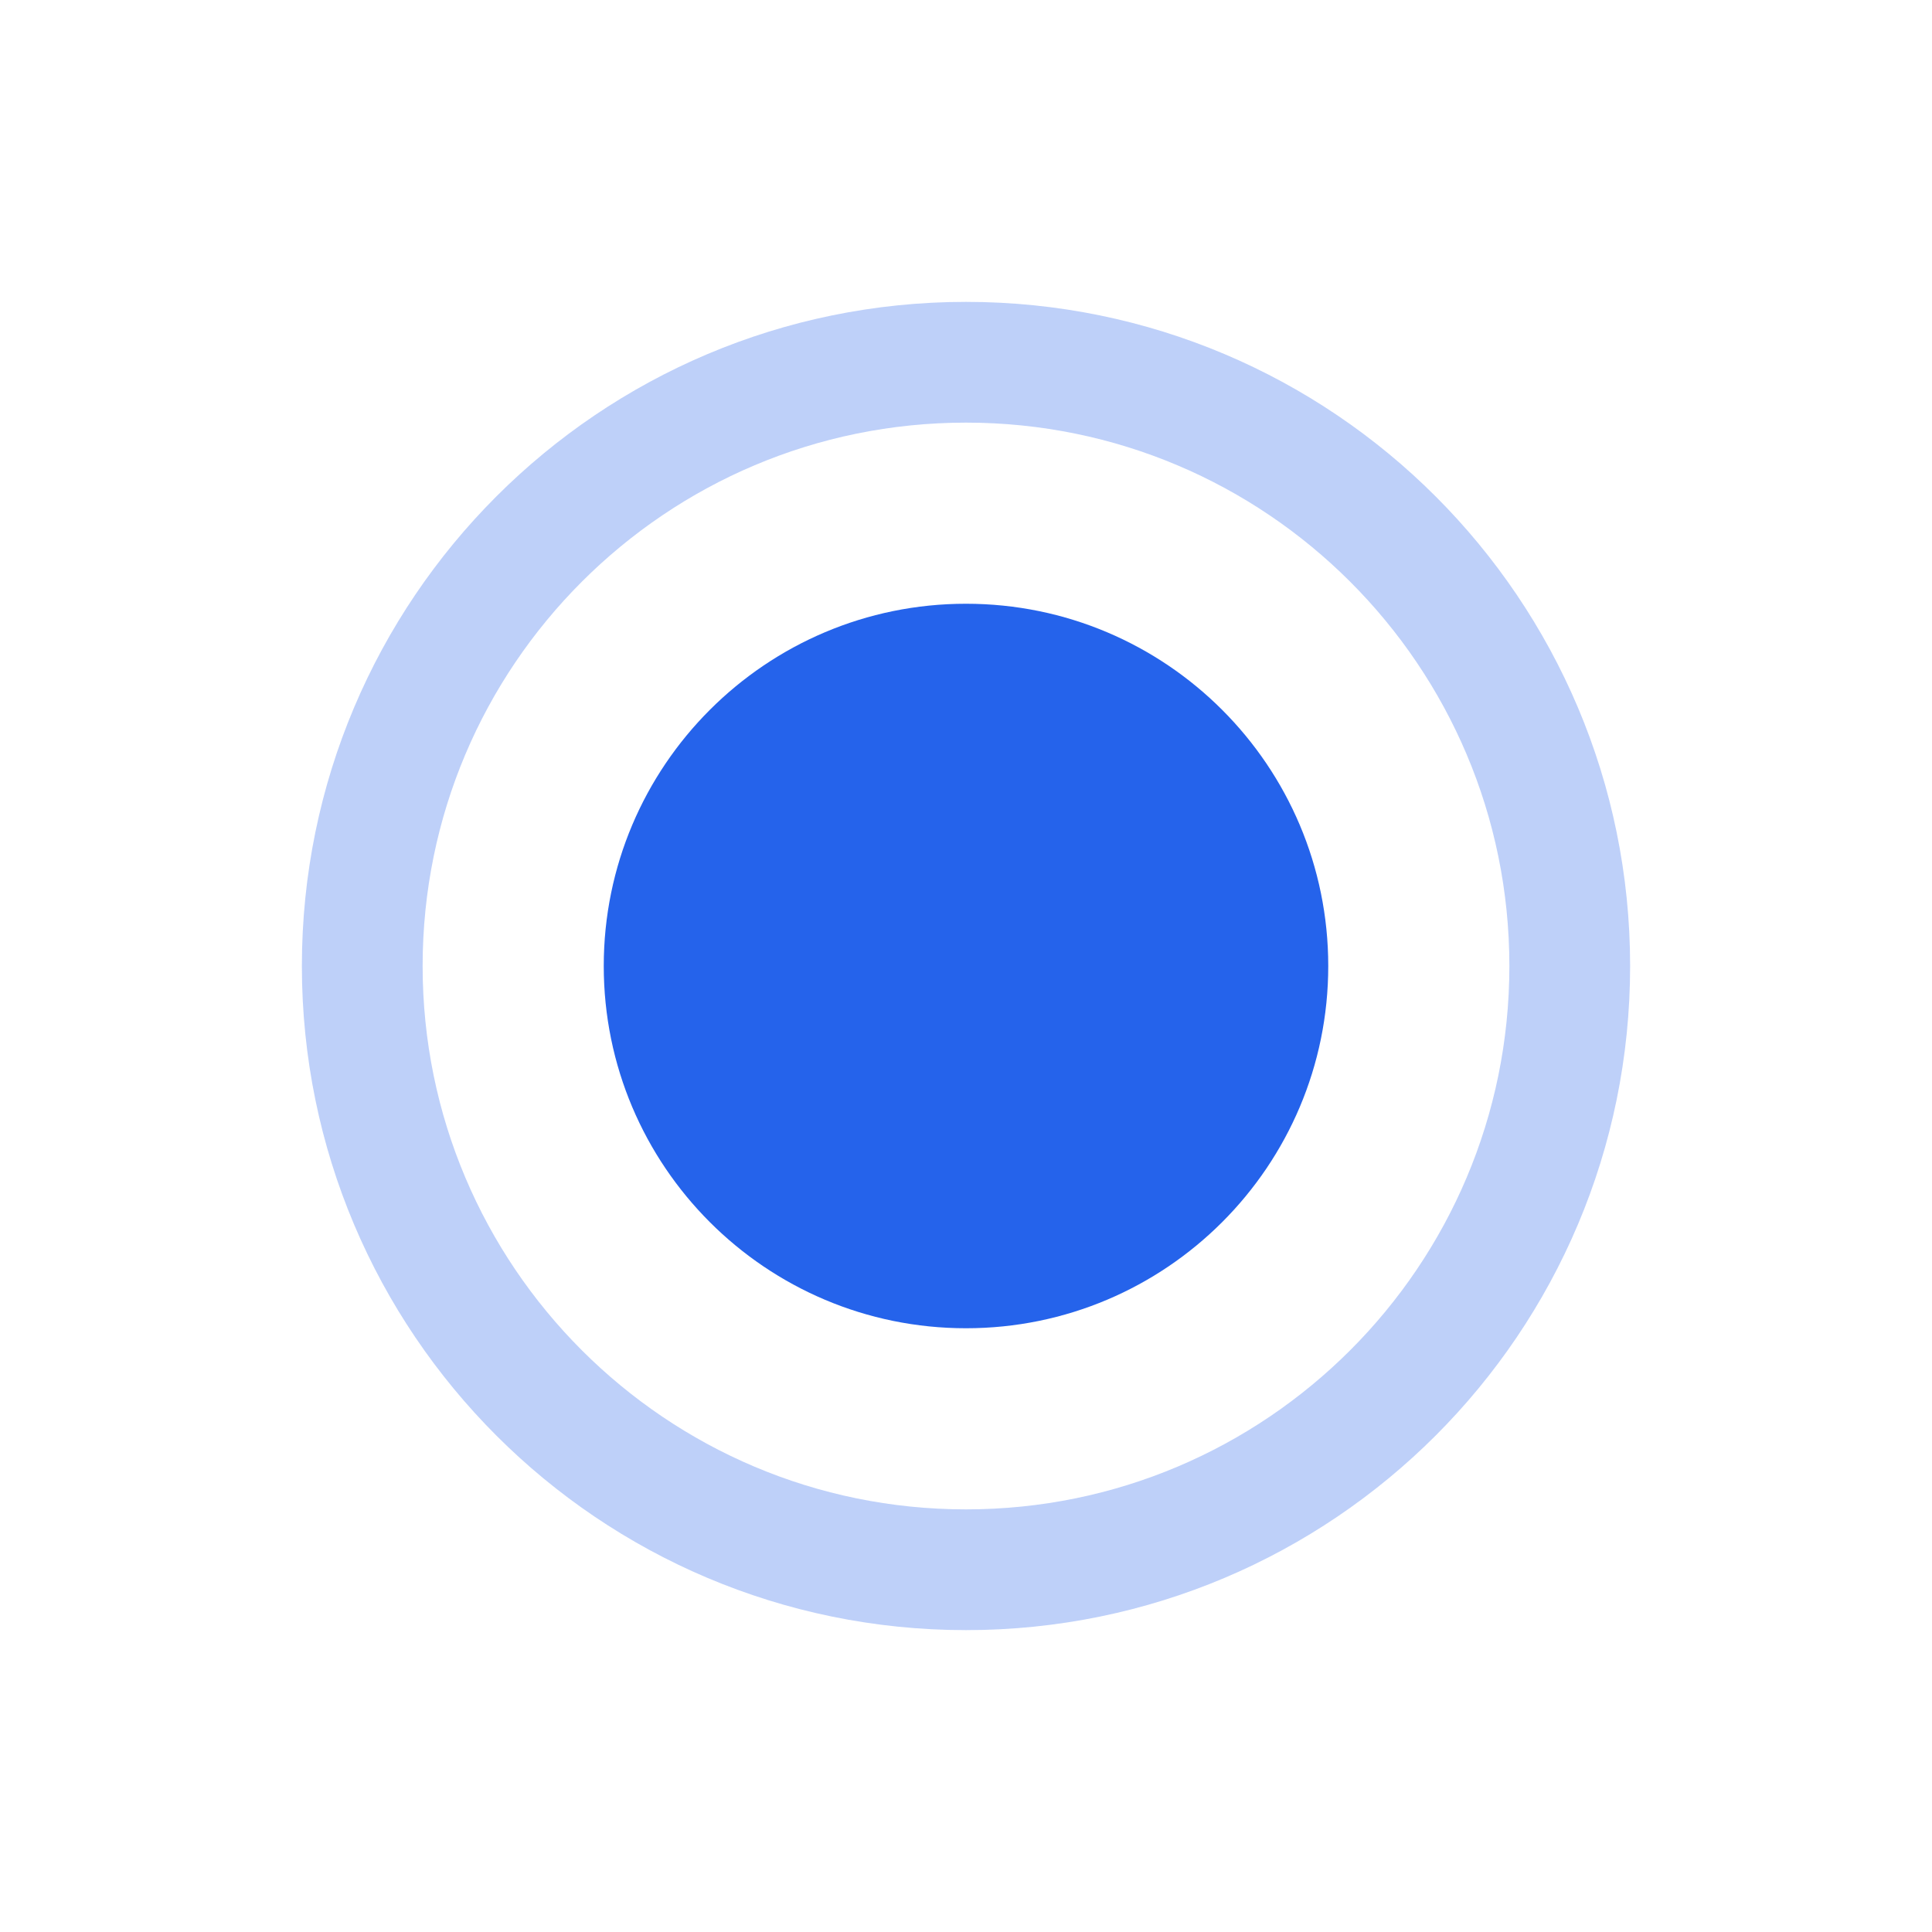
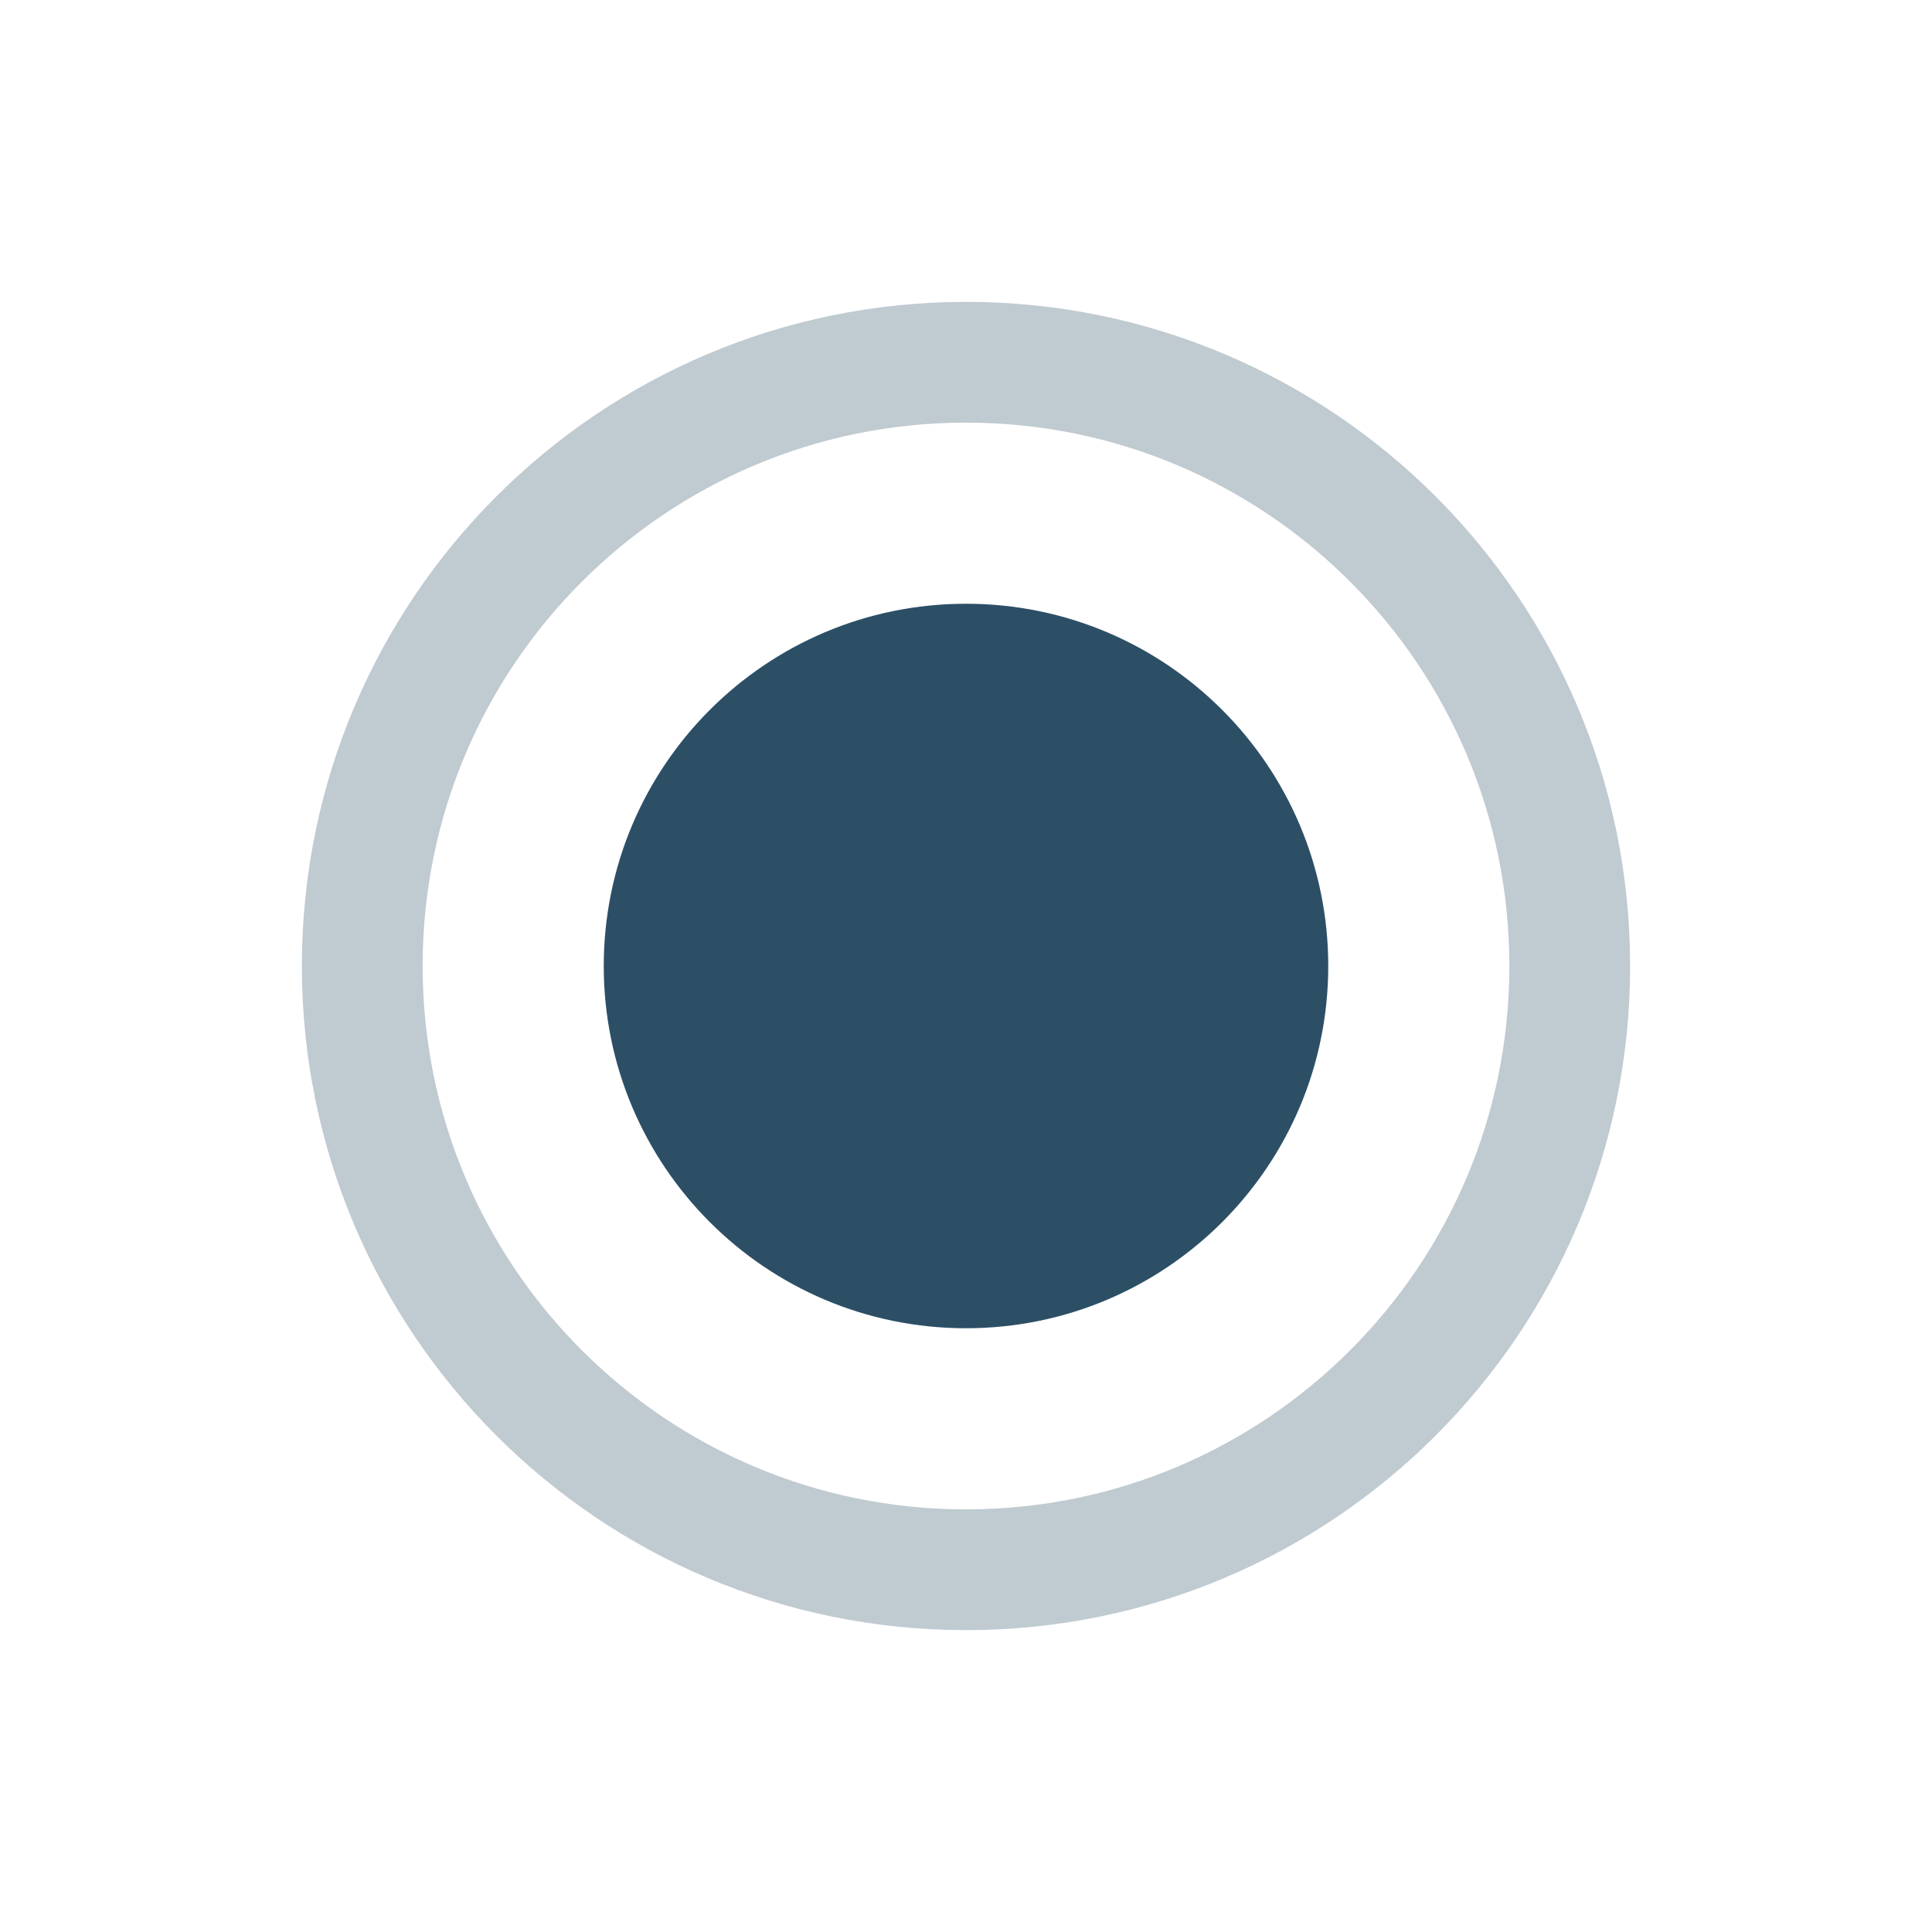
<svg xmlns="http://www.w3.org/2000/svg" width="32" height="32" viewBox="0 0 32 32" fill="none">
-   <circle cx="16" cy="16" r="6" fill="#2563EB" />
-   <circle cx="16" cy="16" r="10" stroke="#2563EB" stroke-opacity="0.3" stroke-width="2" />
+   <circle cx="16" cy="16" r="6" fill="#2c4f66" />
+   <circle cx="16" cy="16" r="10" stroke="#2c4f66" stroke-opacity="0.3" stroke-width="2" />
</svg>
